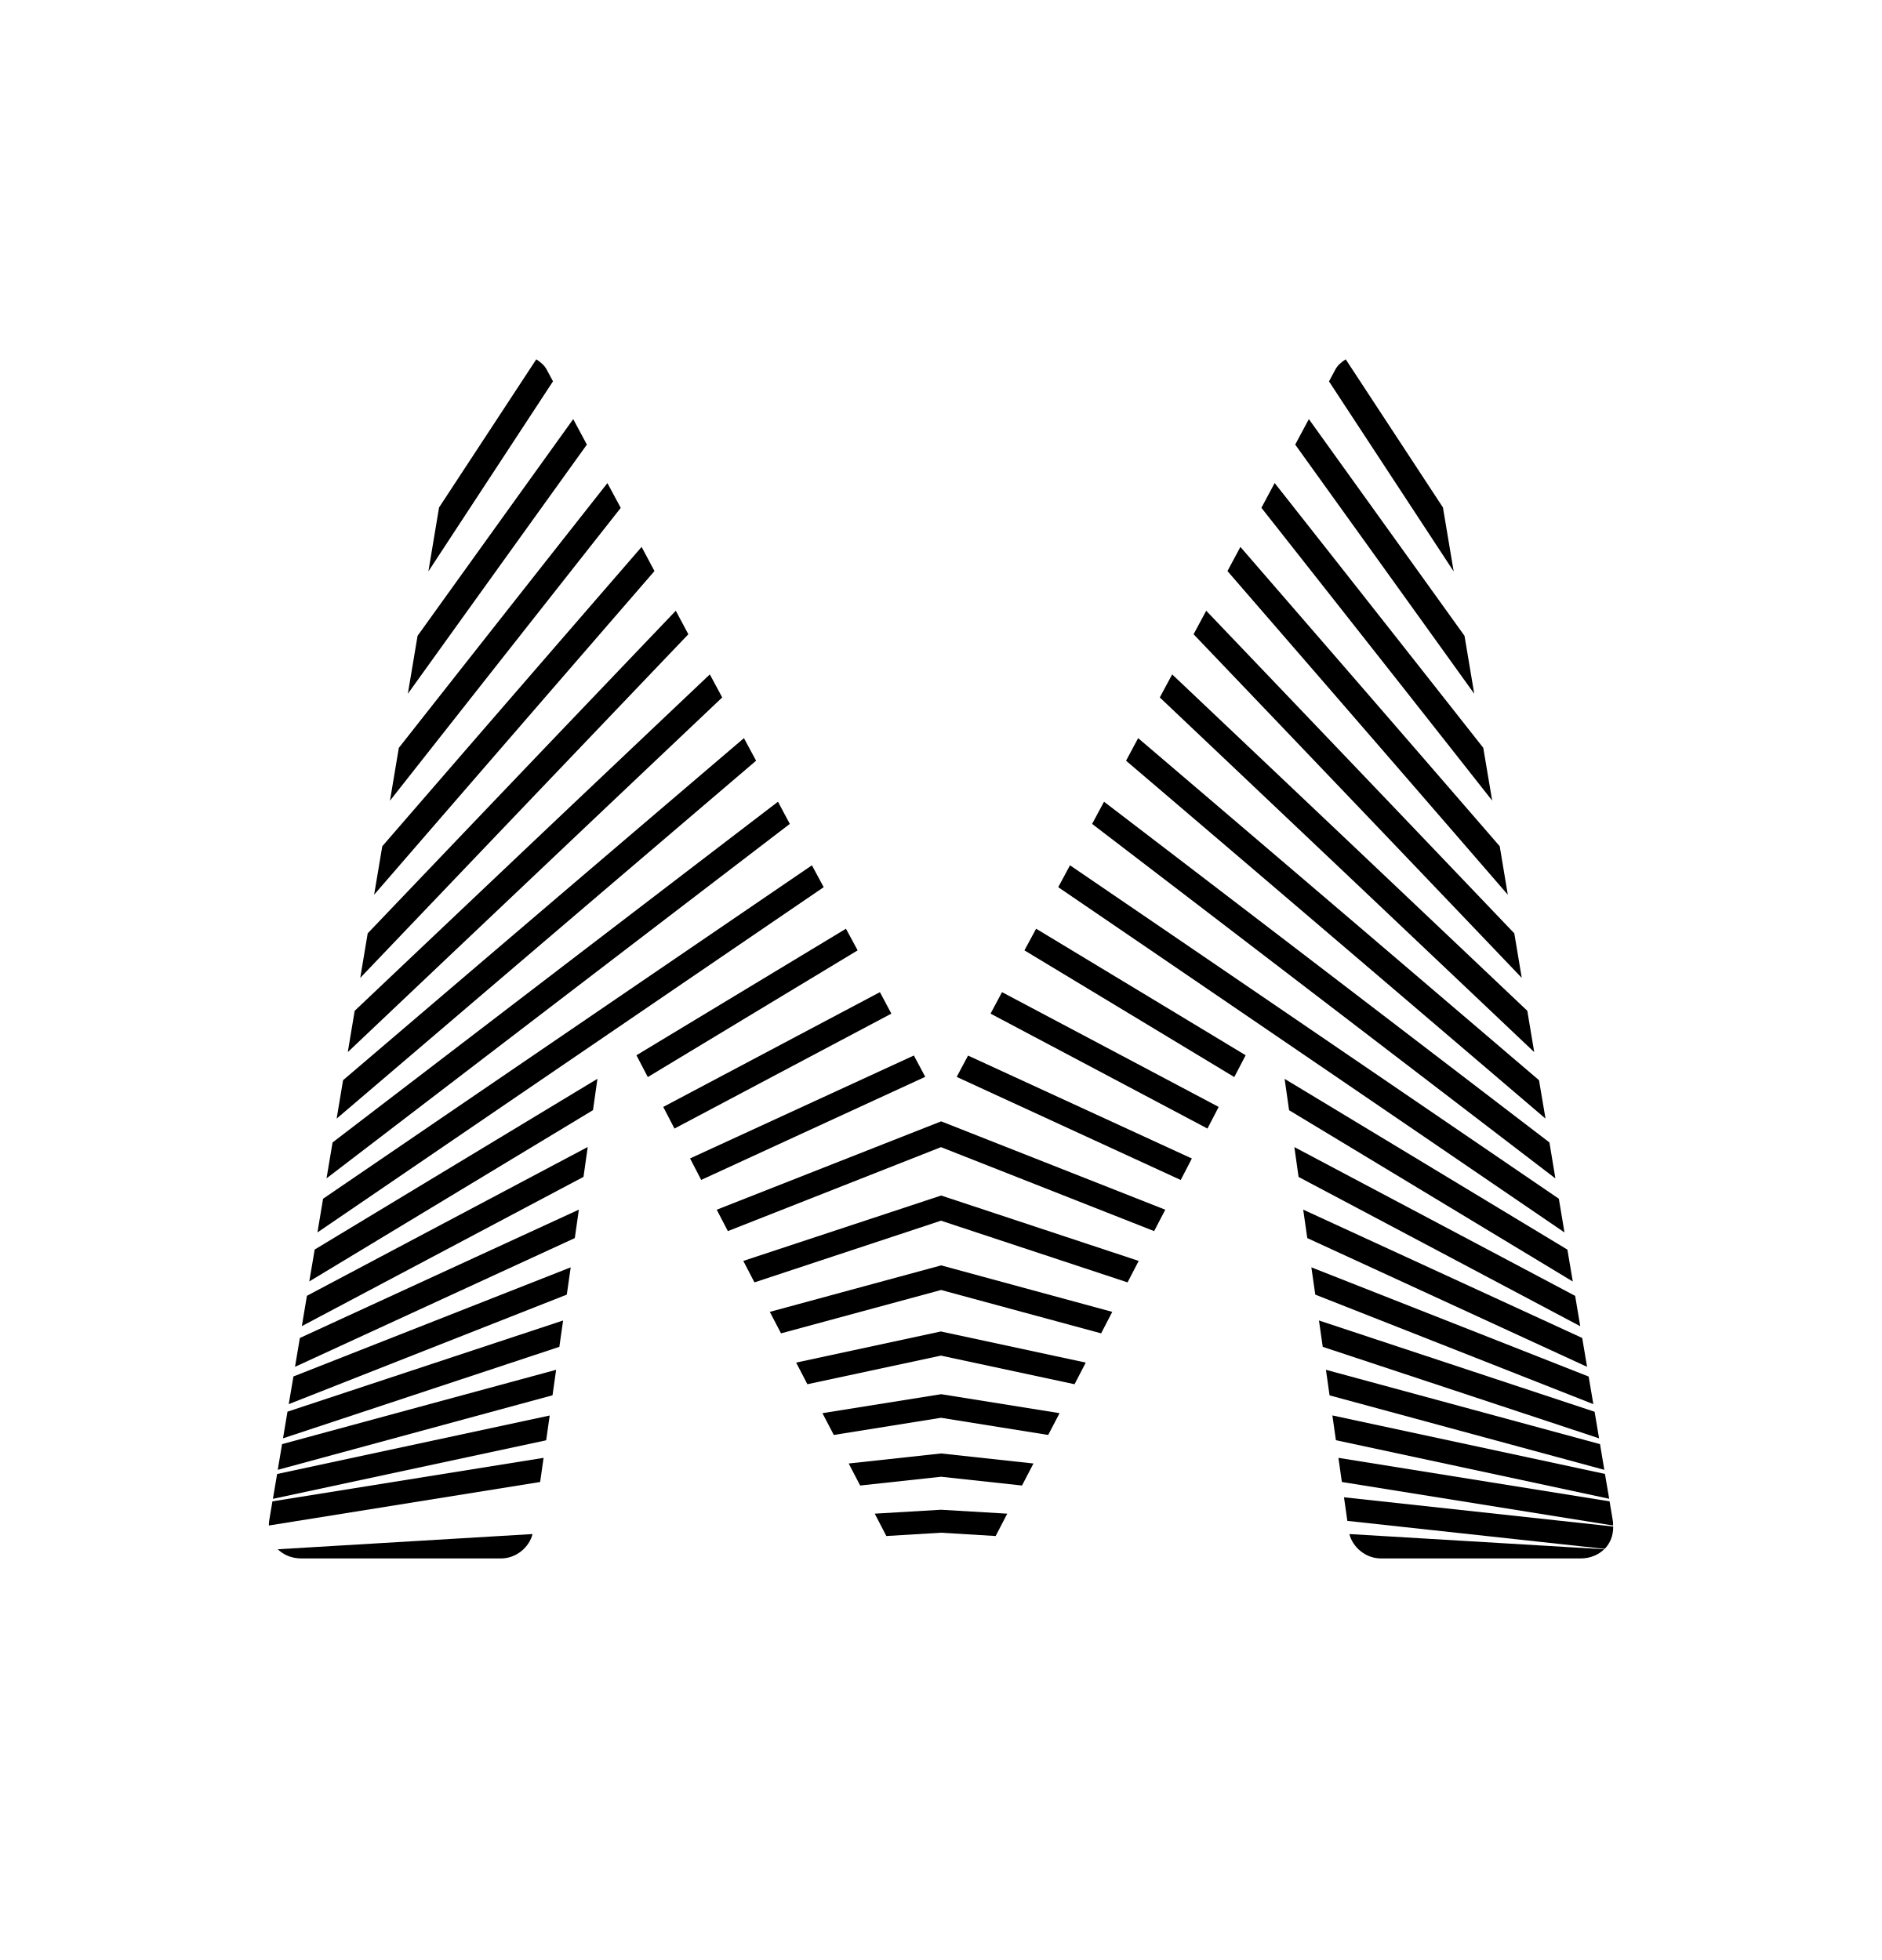
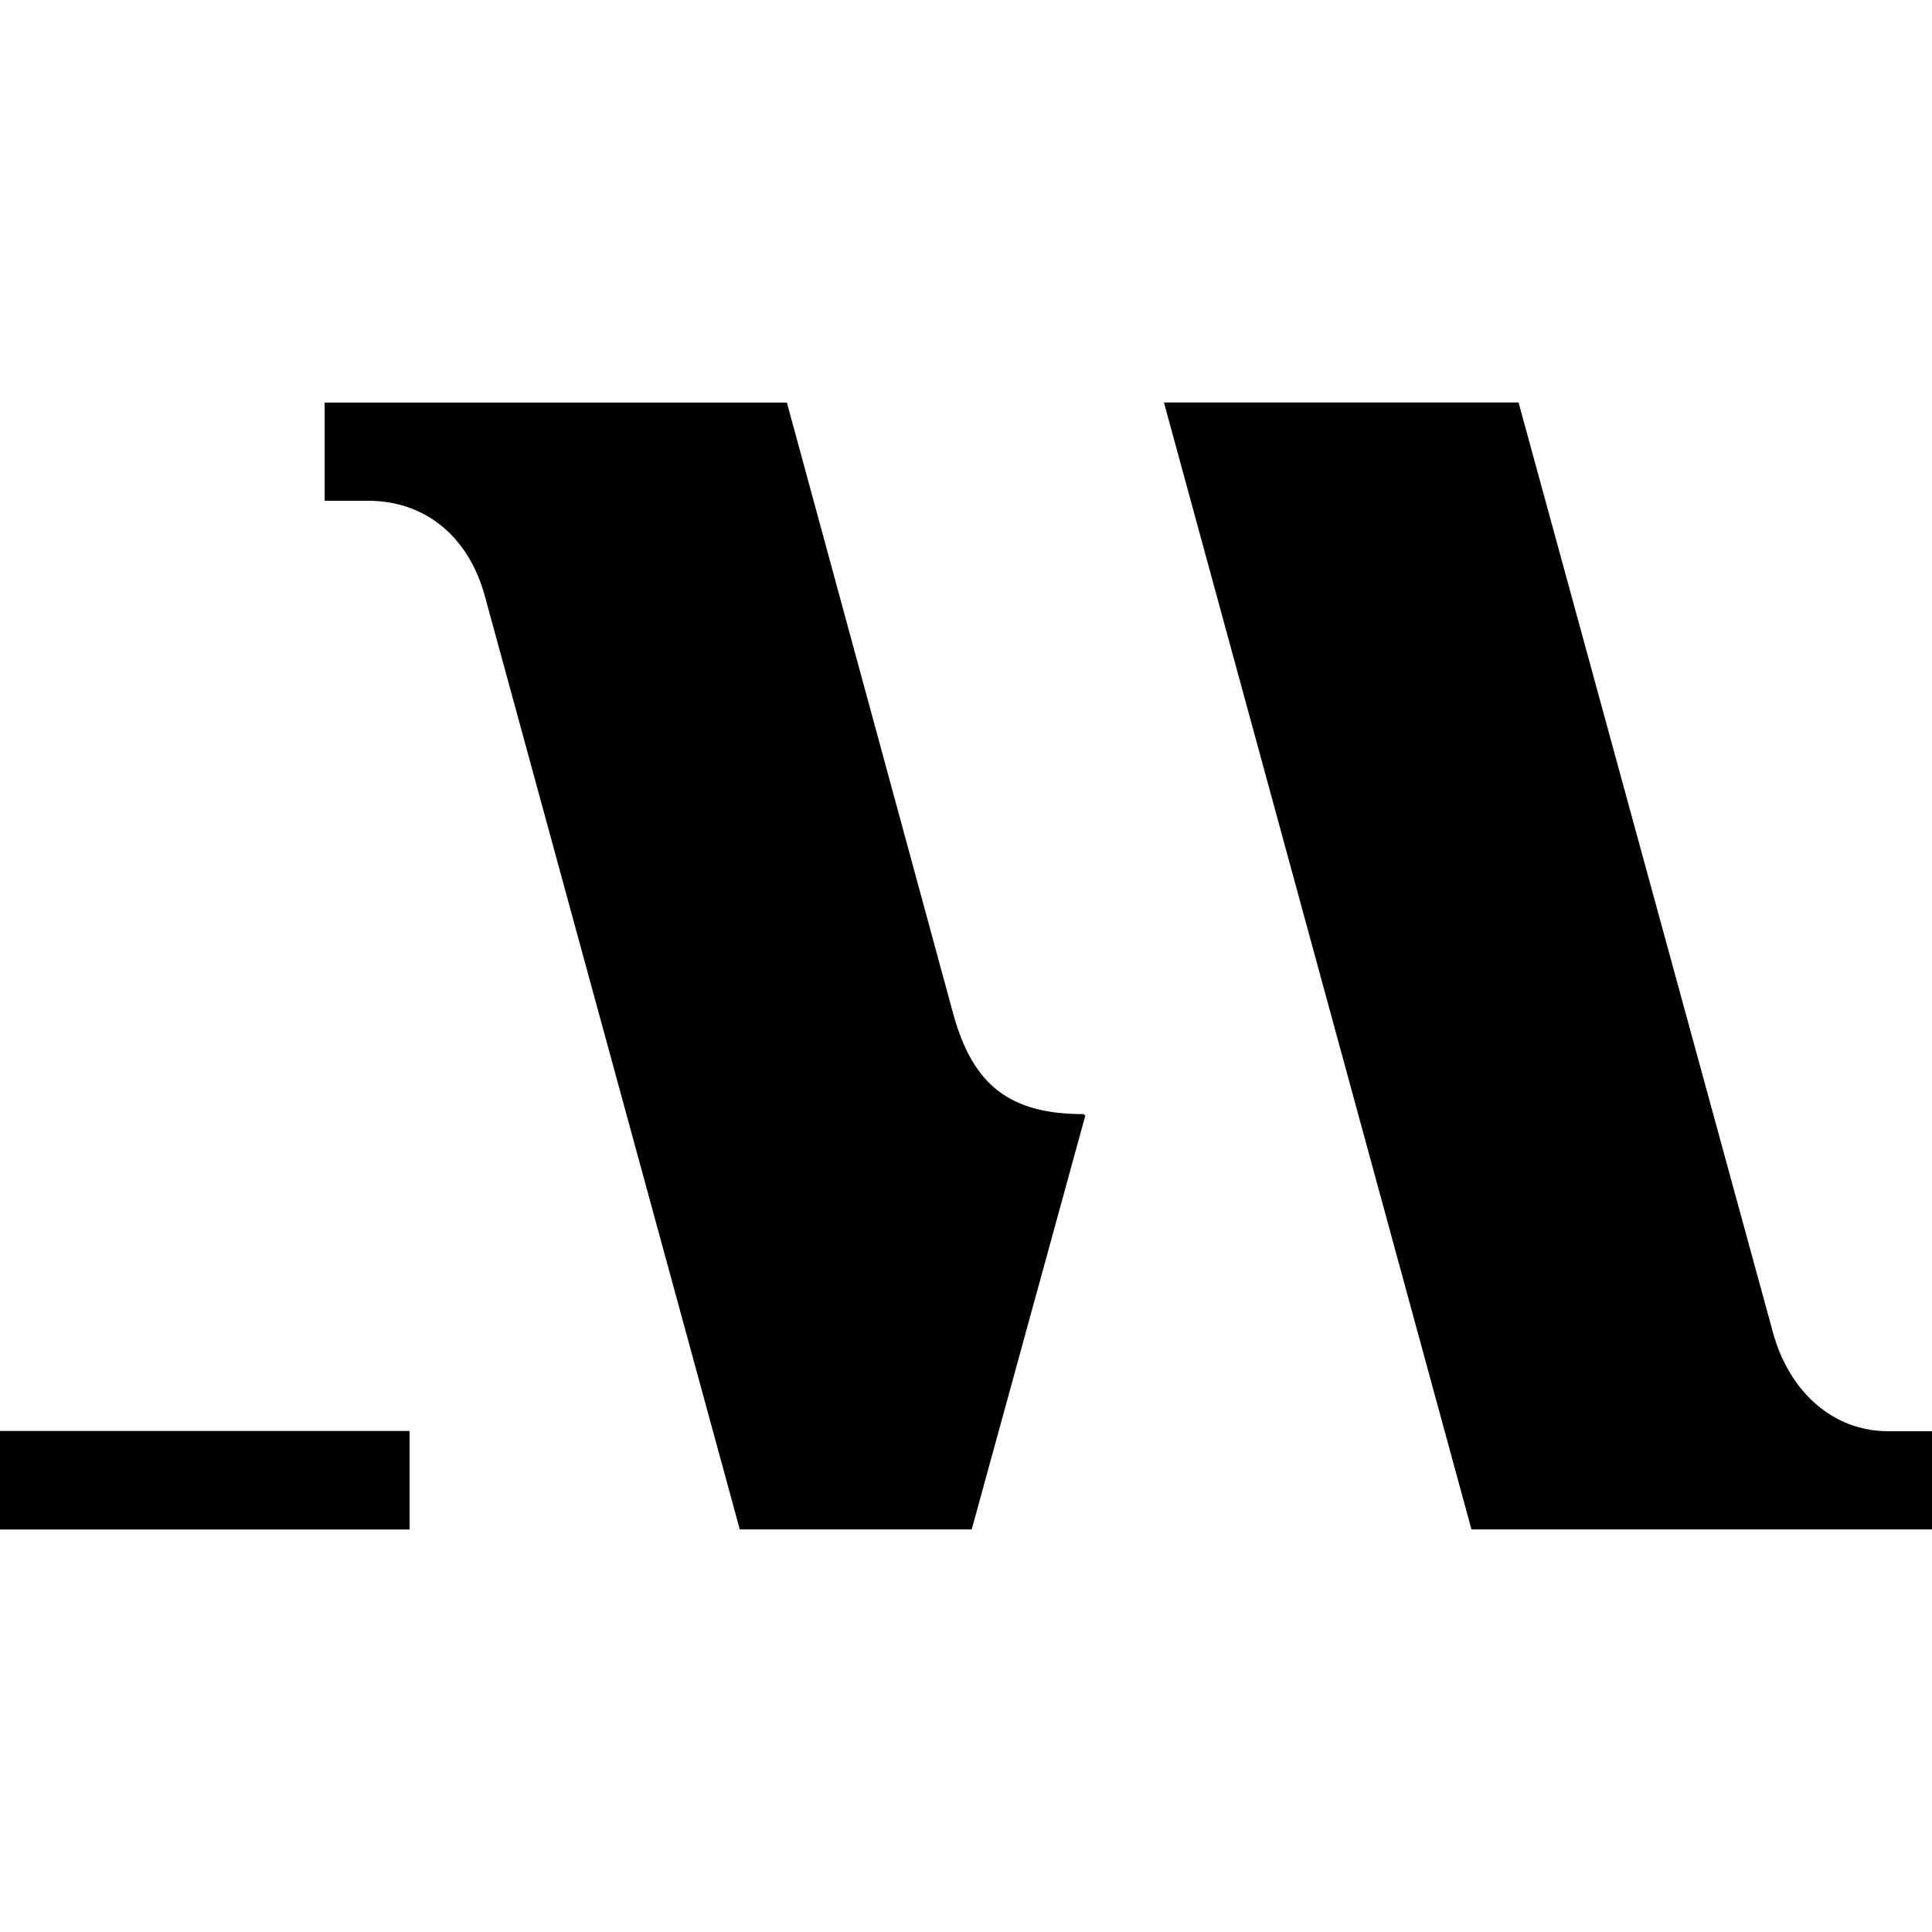
- <svg xmlns="http://www.w3.org/2000/svg" fill="none" height="25" viewBox="0 0 24 25" width="24">
-   <mask id="a" height="2" maskUnits="userSpaceOnUse" width="2" x="11" y="19">
-     <path clip-rule="evenodd" d="m11.487 19.945h1.025v.262h-1.025z" fill="#000" fill-rule="evenodd" />
-   </mask>
-   <mask id="b" height="1" maskUnits="userSpaceOnUse" width="4" x="3" y="19">
-     <path clip-rule="evenodd" d="m3.428 19.098h3.432v.659h-3.432z" fill="#000" fill-rule="evenodd" />
-   </mask>
-   <mask id="c" height="2" maskUnits="userSpaceOnUse" width="2" x="5" y="4">
-     <path clip-rule="evenodd" d="m5.764 4.5h.59v.985h-.59z" fill="#000" fill-rule="evenodd" />
-   </mask>
-   <mask id="d" height="2" maskUnits="userSpaceOnUse" width="2" x="17" y="4">
-     <path clip-rule="evenodd" d="m17.645 4.5h.59v.985h-.59z" fill="#000" fill-rule="evenodd" />
-   </mask>
-   <path clip-rule="evenodd" d="m11.998 16.983-1.845.397.143.276 1.703-.365 1.704.365.143-.276z" fill="#000" fill-rule="evenodd" />
-   <path clip-rule="evenodd" d="m3.849 16.915 3.592-1.904.054-.381-3.581 1.898z" fill="#000" fill-rule="evenodd" />
-   <path clip-rule="evenodd" d="m12 19.257-.845.05.148.285.697-.042.697.042.148-.285z" fill="#000" fill-rule="evenodd" />
-   <path clip-rule="evenodd" d="m3.944 16.345 3.618-2.185.057-.4-3.606 2.178z" fill="#000" fill-rule="evenodd" />
-   <path clip-rule="evenodd" d="m10.488 18.025.145.278 1.367-.219 1.367.219.145-.278-1.51-.242z" fill="#000" fill-rule="evenodd" />
-   <g mask="url(#a)">
-     <path clip-rule="evenodd" d="m11.487 19.945c.071.122.191.262.513.262.323 0 .441-.139.512-.262z" fill="#000" fill-rule="evenodd" />
-   </g>
-   <path clip-rule="evenodd" d="m12.002 18.539-1.179.128.146.281 1.032-.112 1.032.112.146-.281z" fill="#000" fill-rule="evenodd" />
-   <path clip-rule="evenodd" d="m3.762 17.434 3.568-1.642.052-.363-3.558 1.637z" fill="#000" fill-rule="evenodd" />
-   <path clip-rule="evenodd" d="m3.842 19.878h2.547c.201 0 .363-.15.402-.311l-3.249.194c.075.073.18.117.3.117z" fill="#000" fill-rule="evenodd" />
-   <path clip-rule="evenodd" d="m6.973 4.717c-.027-.054-.078-.098-.134-.134l-1.24 1.89-.136.815 1.589-2.424z" fill="#000" fill-rule="evenodd" />
-   <path clip-rule="evenodd" d="m3.682 17.91 3.546-1.397.05-.348-3.536 1.392z" fill="#000" fill-rule="evenodd" />
-   <g mask="url(#b)">
-     <path clip-rule="evenodd" d="m3.537 19.757 3.281-.357.043-.302-3.432.373c-.002.117.039.215.109.285z" fill="#000" fill-rule="evenodd" />
-   </g>
-   <path clip-rule="evenodd" d="m3.609 18.346 3.524-1.167.048-.336-3.515 1.163z" fill="#000" fill-rule="evenodd" />
-   <path clip-rule="evenodd" d="m3.432 19.401c-.003.02-.003.038-.003.057l3.459-.555.044-.308-3.458.555z" fill="#000" fill-rule="evenodd" />
-   <path clip-rule="evenodd" d="m3.542 18.748 3.504-.951.046-.325-3.495.948z" fill="#000" fill-rule="evenodd" />
-   <path clip-rule="evenodd" d="m3.48 19.118 3.485-.747.045-.316-3.476.746z" fill="#000" fill-rule="evenodd" />
-   <path clip-rule="evenodd" d="m8.618 7.79-3.929 4.115-.095.568 4.184-4.383z" fill="#000" fill-rule="evenodd" />
-   <path clip-rule="evenodd" d="m8.182 6.976-3.307 3.818-.104.618 3.575-4.128z" fill="#000" fill-rule="evenodd" />
-   <path clip-rule="evenodd" d="m9.052 8.602-4.529 4.291-.088.527 4.775-4.524z" fill="#000" fill-rule="evenodd" />
-   <path clip-rule="evenodd" d="m7.746 6.162-2.66 3.377-.113.674 2.943-3.735z" fill="#000" fill-rule="evenodd" />
-   <path clip-rule="evenodd" d="m9.487 9.415-5.112 4.363-.082.49 5.349-4.565z" fill="#000" fill-rule="evenodd" />
-   <g mask="url(#c)">
-     <path clip-rule="evenodd" d="m6.26 4.5c-.173 0-.367.152-.389.347l-.107.638.59-.985z" fill="#000" fill-rule="evenodd" />
-   </g>
-   <g clip-rule="evenodd" fill="#000" fill-rule="evenodd">
-     <path d="m7.31 5.346-1.985 2.764-.124.739 2.283-3.178z" />
-     <path d="m9.921 10.226-5.68 4.346-.077.458 5.908-4.521z" />
-     <path d="m11.654 13.463-2.854 1.313.142.274 2.857-1.315z" />
-     <path d="m12.002 14.303-2.862 1.127.142.273 2.718-1.071 2.718 1.071.142-.273z" />
-     <path d="m9.479 16.083.142.274 2.379-.787 2.379.787.142-.274-2.519-.834z" />
-     <path d="m10.354 11.037-6.234 4.253-.072.43 6.456-4.404z" />
-     <path d="m11.221 12.655-2.763 1.464.143.276 2.766-1.466z" />
-     <path d="m12.002 16.14-2.185.593.143.274 2.041-.553 2.041.553.142-.274z" />
-     <path d="m10.788 11.846-2.672 1.614.145.278 2.676-1.616z" />
-     <path d="m20.087 16.529-3.581-1.898.054.381 3.592 1.904z" />
-     <path d="m19.988 15.939-3.606-2.178.057.4 3.618 2.185z" />
-     <path d="m20.177 17.066-3.558-1.637.052.363 3.568 1.642z" />
-     <path d="m17.61 19.878h2.547c.12 0 .226-.044.3-.117l-3.249-.194c.039.161.201.311.402.311z" />
-     <path d="m18.401 6.473-1.24-1.89c-.056.036-.107.08-.134.134l-.079.148 1.59 2.424z" />
-     <path d="m20.259 17.558-3.536-1.393.05.348 3.546 1.397z" />
-     <path d="m17.139 19.098.043.301 3.281.357c.07-.07.111-.169.109-.285z" />
-     <path d="m20.335 18.007-3.515-1.164.048.336 3.524 1.167z" />
-     <path d="m20.568 19.401-.042-.251-3.458-.555.044.308 3.459.555c-.001-.019 0-.037-.003-.057z" />
-     <path d="m20.404 18.42-3.495-.948.046.326 3.504.95z" />
-     <path d="m20.467 18.8-3.476-.746.045.316 3.485.747z" />
-     <path d="m19.311 11.905-3.929-4.115-.161.3 4.185 4.383z" />
-     <path d="m19.125 10.794-3.307-3.818-.165.308 3.575 4.128z" />
-     <path d="m19.477 12.893-4.529-4.291-.158.294 4.775 4.524z" />
-     <path d="m18.915 9.538-2.66-3.377-.169.316 2.943 3.735z" />
-     <path d="m19.626 13.778-5.112-4.363-.154.288 5.349 4.565z" />
-   </g>
-   <g mask="url(#d)">
-     <path clip-rule="evenodd" d="m18.129 4.846c-.021-.195-.216-.347-.389-.347h-.095l.59.985z" fill="#000" fill-rule="evenodd" />
-   </g>
-   <path clip-rule="evenodd" d="m18.676 8.11-1.985-2.764-.174.325 2.283 3.178z" fill="#000" fill-rule="evenodd" />
-   <path clip-rule="evenodd" d="m19.759 14.572-5.68-4.346-.152.283 5.908 4.522z" fill="#000" fill-rule="evenodd" />
-   <path clip-rule="evenodd" d="m12.2 13.736 2.857 1.315.142-.274-2.854-1.313z" fill="#000" fill-rule="evenodd" />
-   <path clip-rule="evenodd" d="m19.879 15.29-6.234-4.253-.15.279 6.456 4.404z" fill="#000" fill-rule="evenodd" />
-   <path clip-rule="evenodd" d="m12.632 12.929 2.766 1.466.143-.276-2.763-1.464z" fill="#000" fill-rule="evenodd" />
-   <path clip-rule="evenodd" d="m13.064 12.122 2.676 1.616.145-.278-2.672-1.614z" fill="#000" fill-rule="evenodd" />
+ <svg xmlns="http://www.w3.org/2000/svg" width="24" height="24" viewBox="0 0 24 24" fill="none">
+   <path d="M11.843 12.6L9.775 5.001H4.033V6.221H4.578C5.257 6.221 5.82 6.641 6.027 7.419L9.19 18.999H12.071L13.482 13.859L13.462 13.84C12.541 13.84 12.087 13.48 11.843 12.6Z" fill="#000" />
+   <path d="M23.455 17.779C22.777 17.779 22.232 17.299 22.026 16.559L18.864 5H14.459L18.279 18.999H24V17.779H23.455Z" fill="#000" />
+   <path d="M0 17.776V19H5.088V17.776H0Z" fill="#000" />
</svg>
